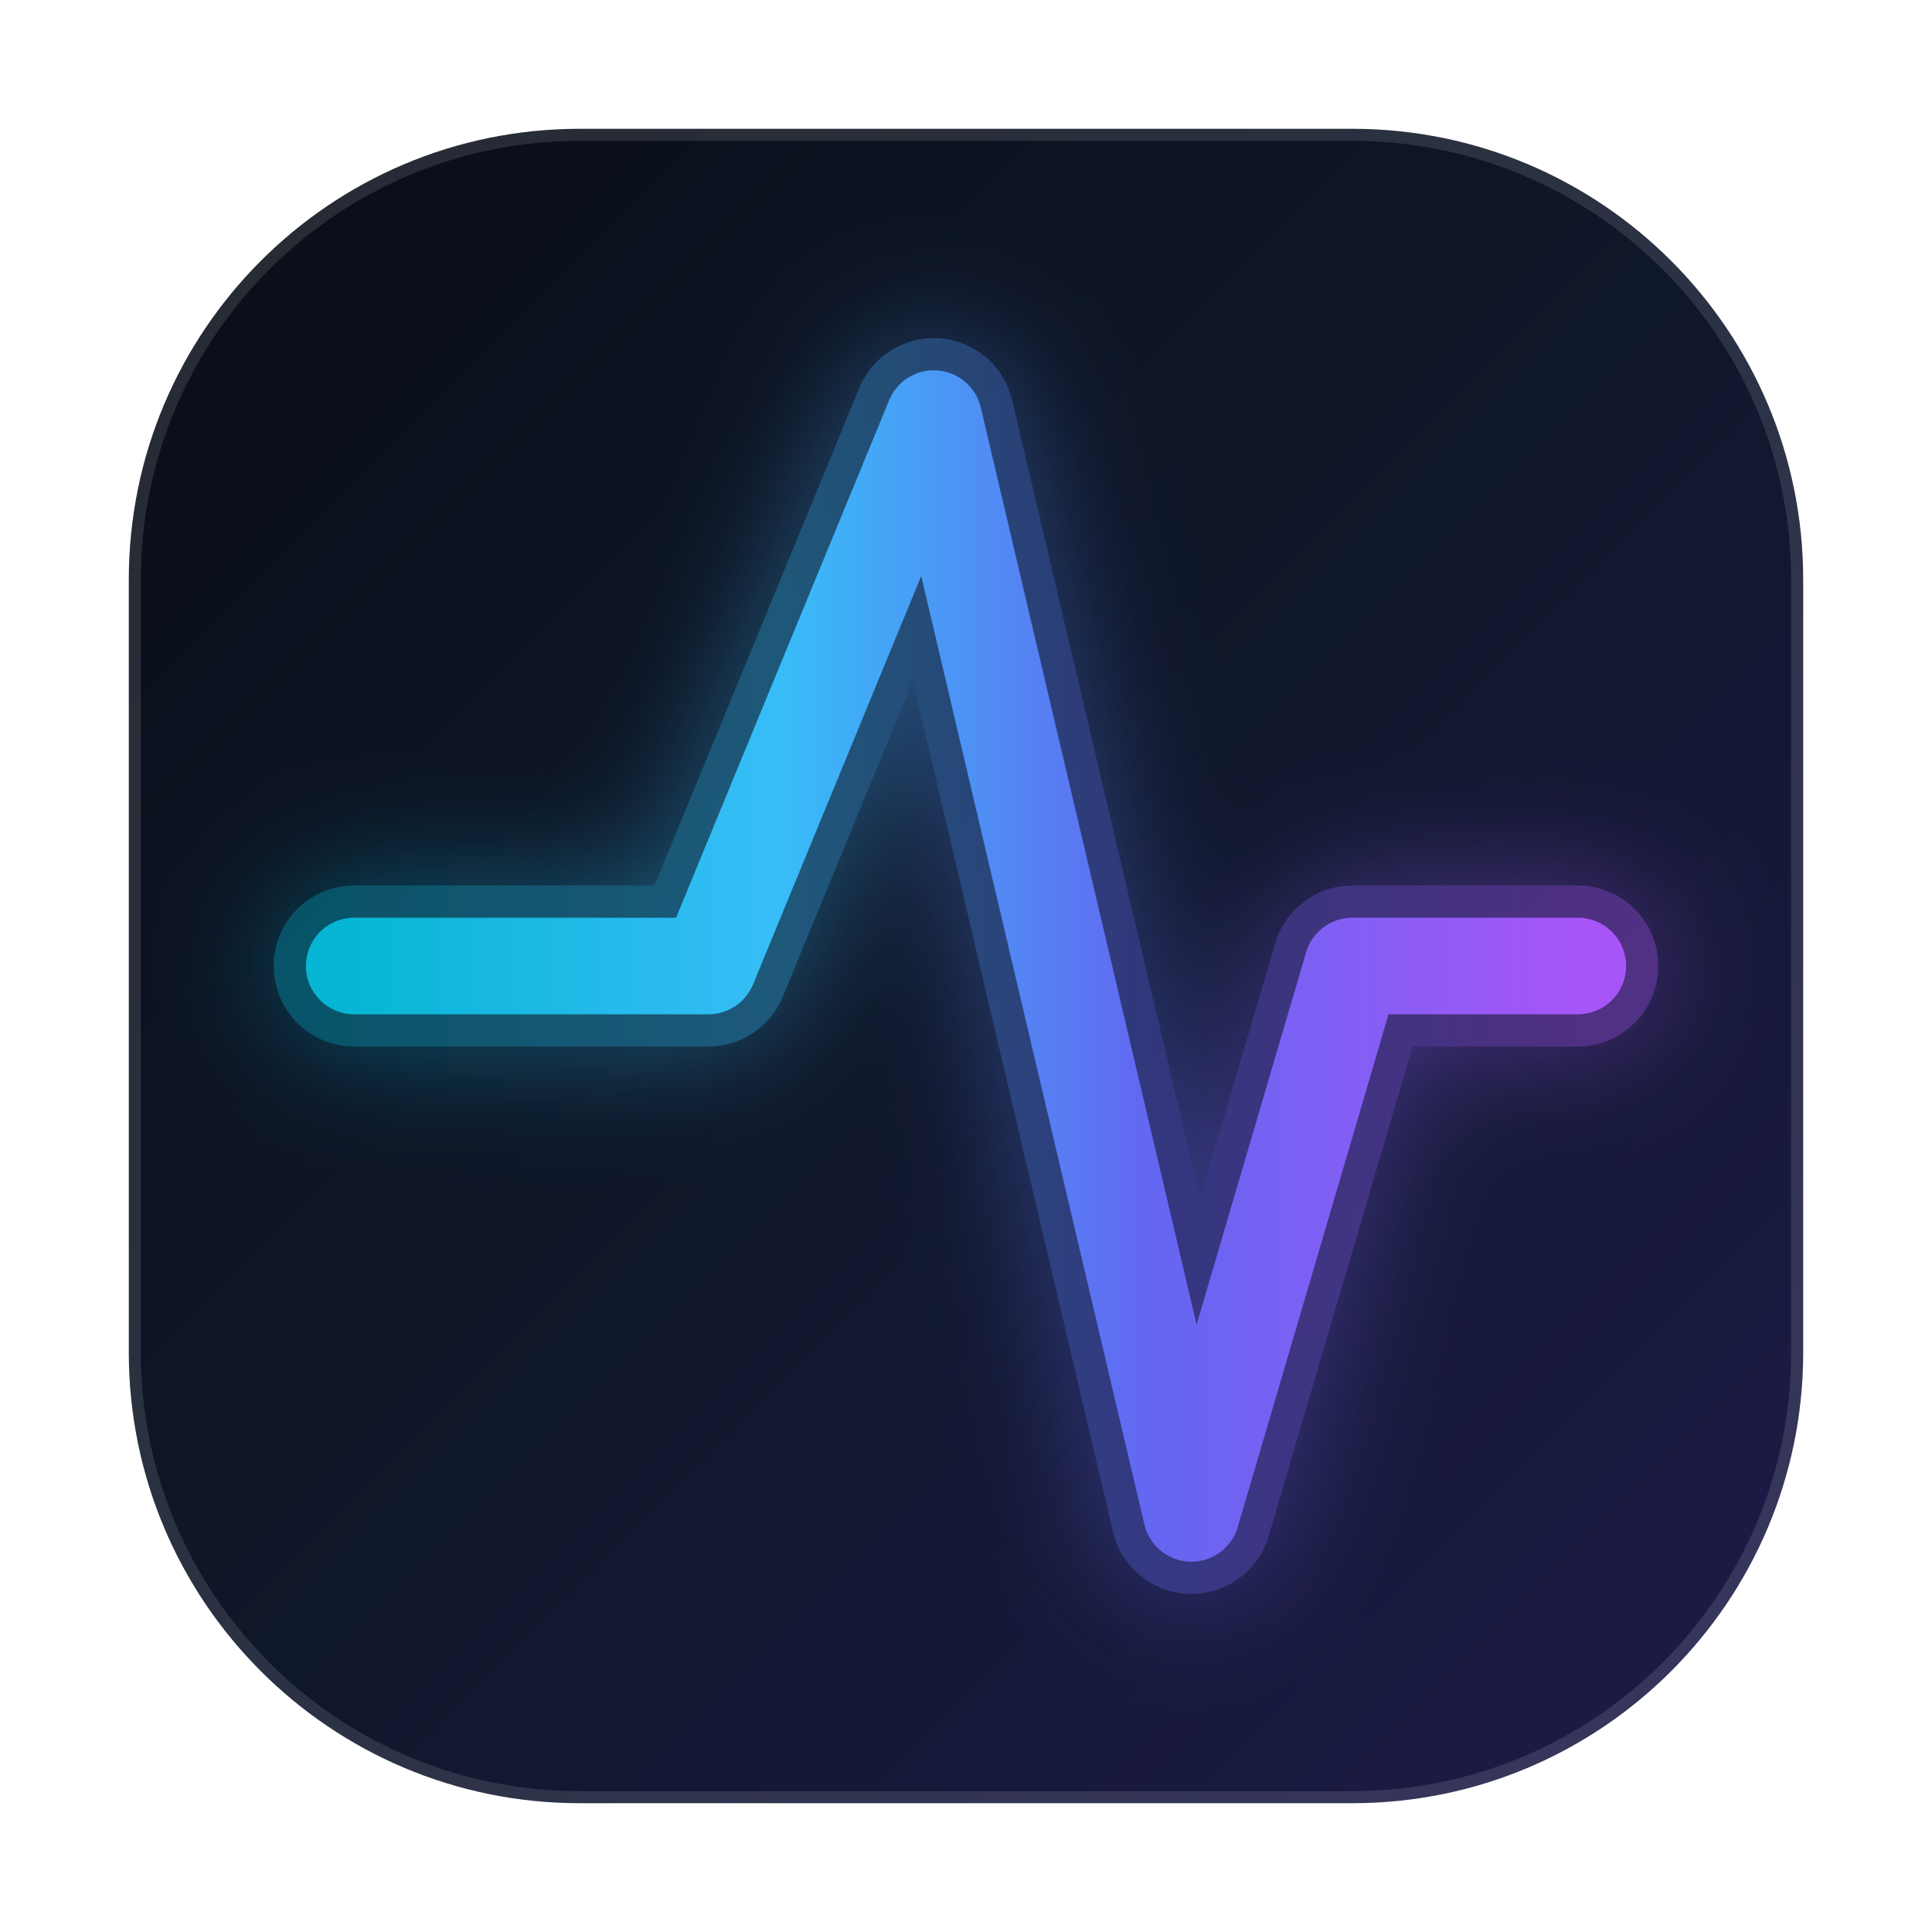
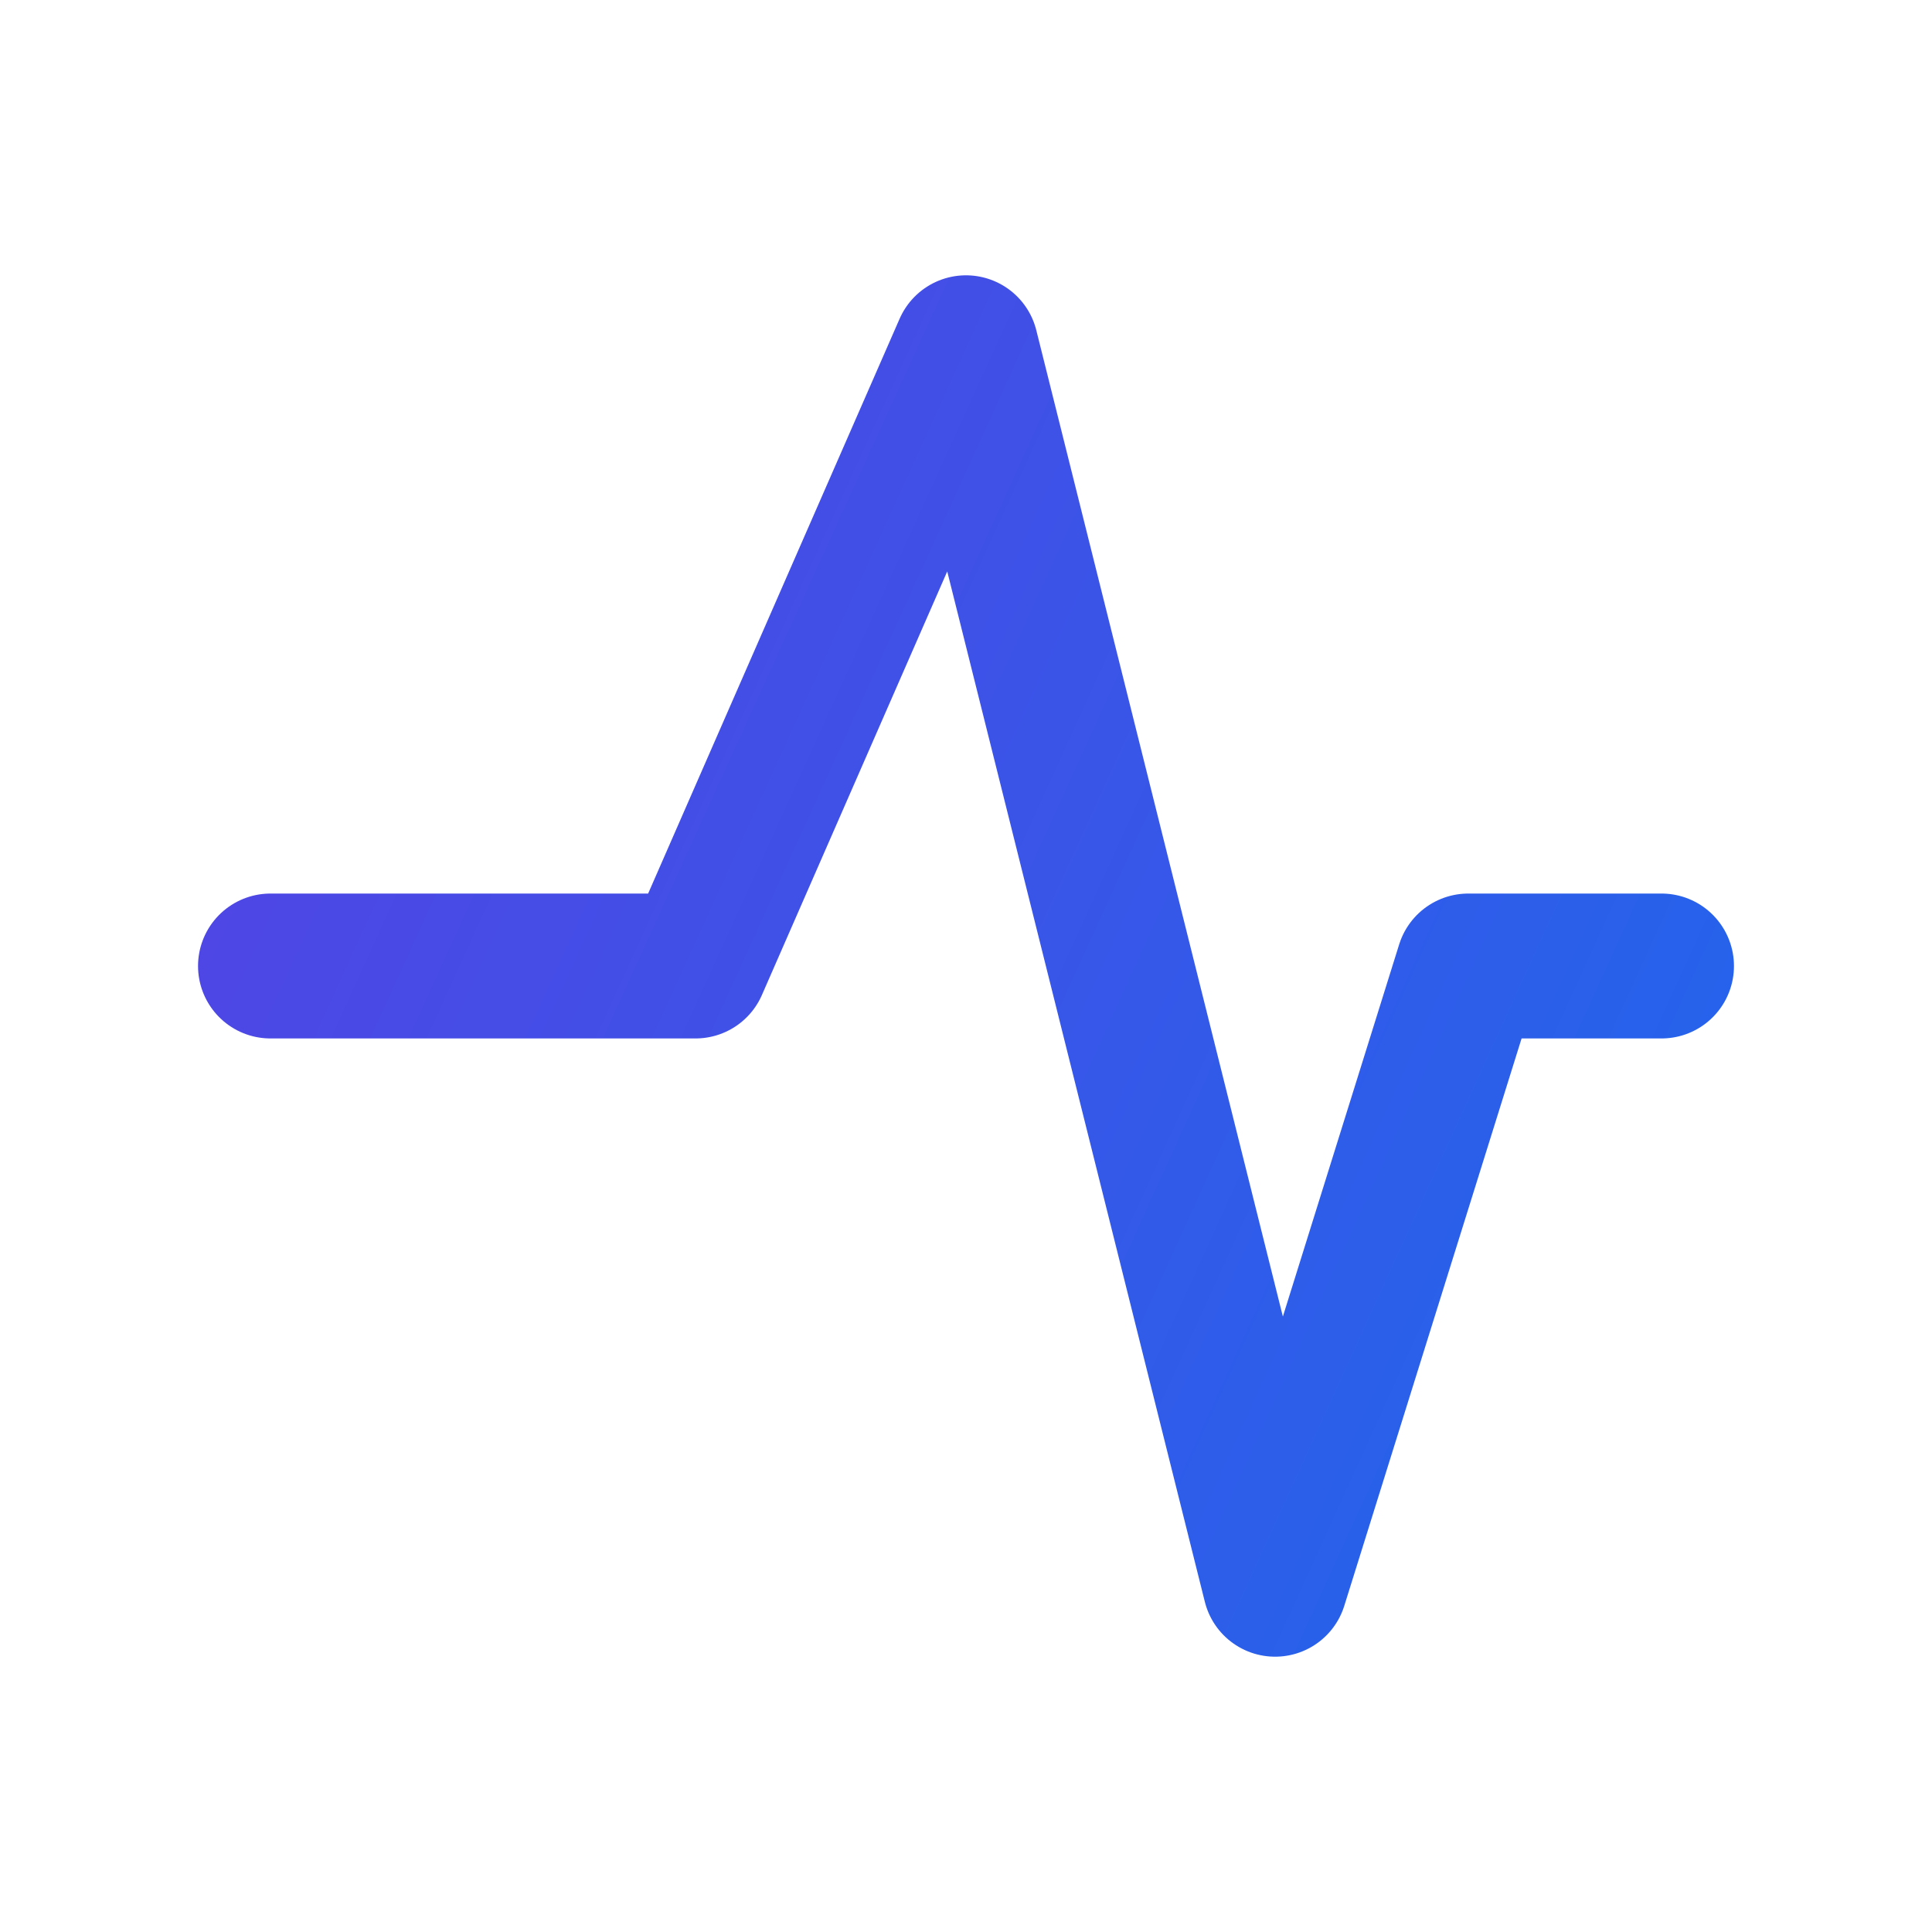
- <svg xmlns="http://www.w3.org/2000/svg" viewBox="0 0 120 120" fill="none">
+ <svg xmlns="http://www.w3.org/2000/svg" viewBox="0 0 100 100" fill="none">
  <defs>
-     <linearGradient id="bgGrad" x1="0%" y1="0%" x2="100%" y2="100%">
-       <stop offset="0%" stop-color="#090d16" />
-       <stop offset="50%" stop-color="#0f172a" />
-       <stop offset="100%" stop-color="#1e1b4b" />
+     <linearGradient id="indigoPulse" x1="0%" y1="30%" x2="100%" y2="70%">
+       <stop offset="0%" stop-color="#4f46e5" />
+       <stop offset="100%" stop-color="#2563eb" />
    </linearGradient>
-     <linearGradient id="pulseGrad" x1="0%" y1="0%" x2="100%" y2="0%">
-       <stop offset="0%" stop-color="#06b6d4" />
-       <stop offset="35%" stop-color="#38bdf8" />
-       <stop offset="65%" stop-color="#6366f1" />
-       <stop offset="100%" stop-color="#a855f7" />
-     </linearGradient>
-     <filter id="glow" x="-20%" y="-20%" width="140%" height="140%">
-       <feGaussianBlur stdDeviation="4" result="blur" />
-       <feMerge>
-         <feMergeNode in="blur" />
-         <feMergeNode in="SourceGraphic" />
-       </feMerge>
-     </filter>
  </defs>
-   <rect x="8" y="8" width="104" height="104" rx="28" fill="url(#bgGrad)" stroke="rgba(255, 255, 255, 0.12)" stroke-width="1.5" />
-   <path d="M 22 60 L 44 60 L 58 26 L 74 94 L 84 60 L 98 60" stroke="url(#pulseGrad)" stroke-width="10" stroke-linecap="round" stroke-linejoin="round" opacity="0.4" filter="url(#glow)" />
-   <path d="M 22 60 L 44 60 L 58 26 L 74 94 L 84 60 L 98 60" stroke="url(#pulseGrad)" stroke-width="6" stroke-linecap="round" stroke-linejoin="round" />
+   <path d="M 14 50 L 36 50 L 50 18 L 66 82 L 76 50 L 86 50" stroke="url(#indigoPulse)" stroke-width="7.5" stroke-linecap="round" stroke-linejoin="round" />
</svg>
